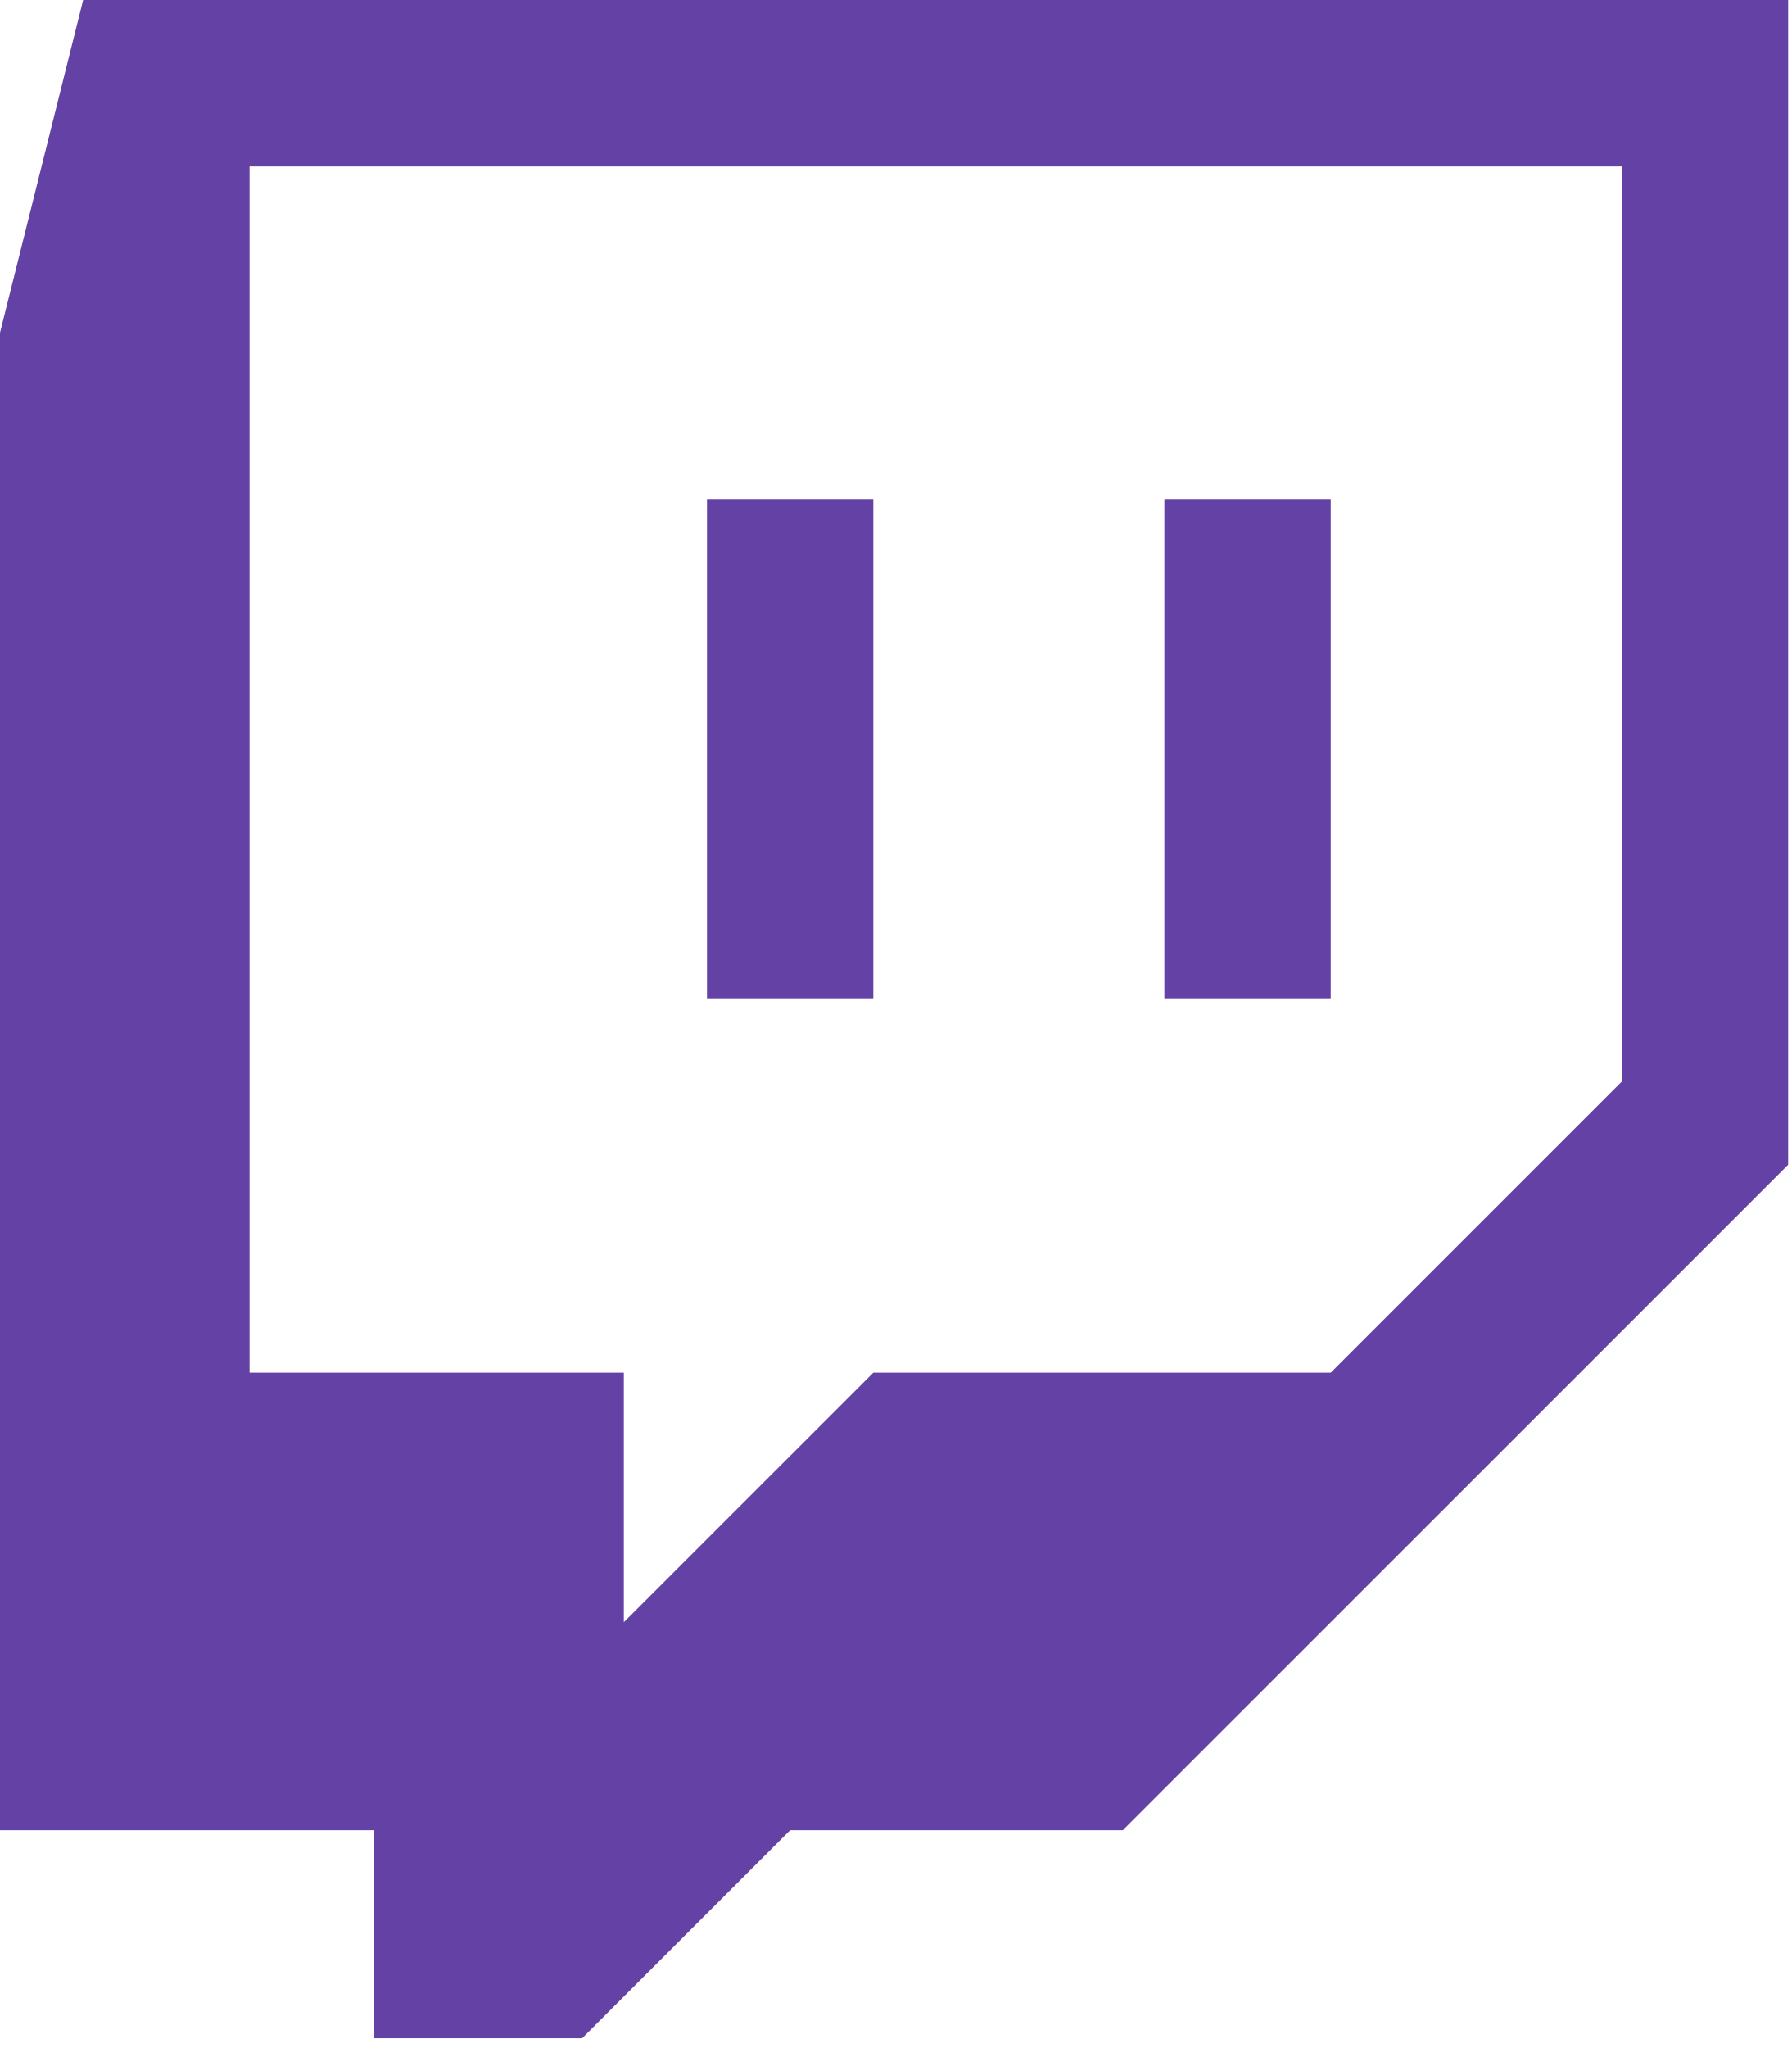
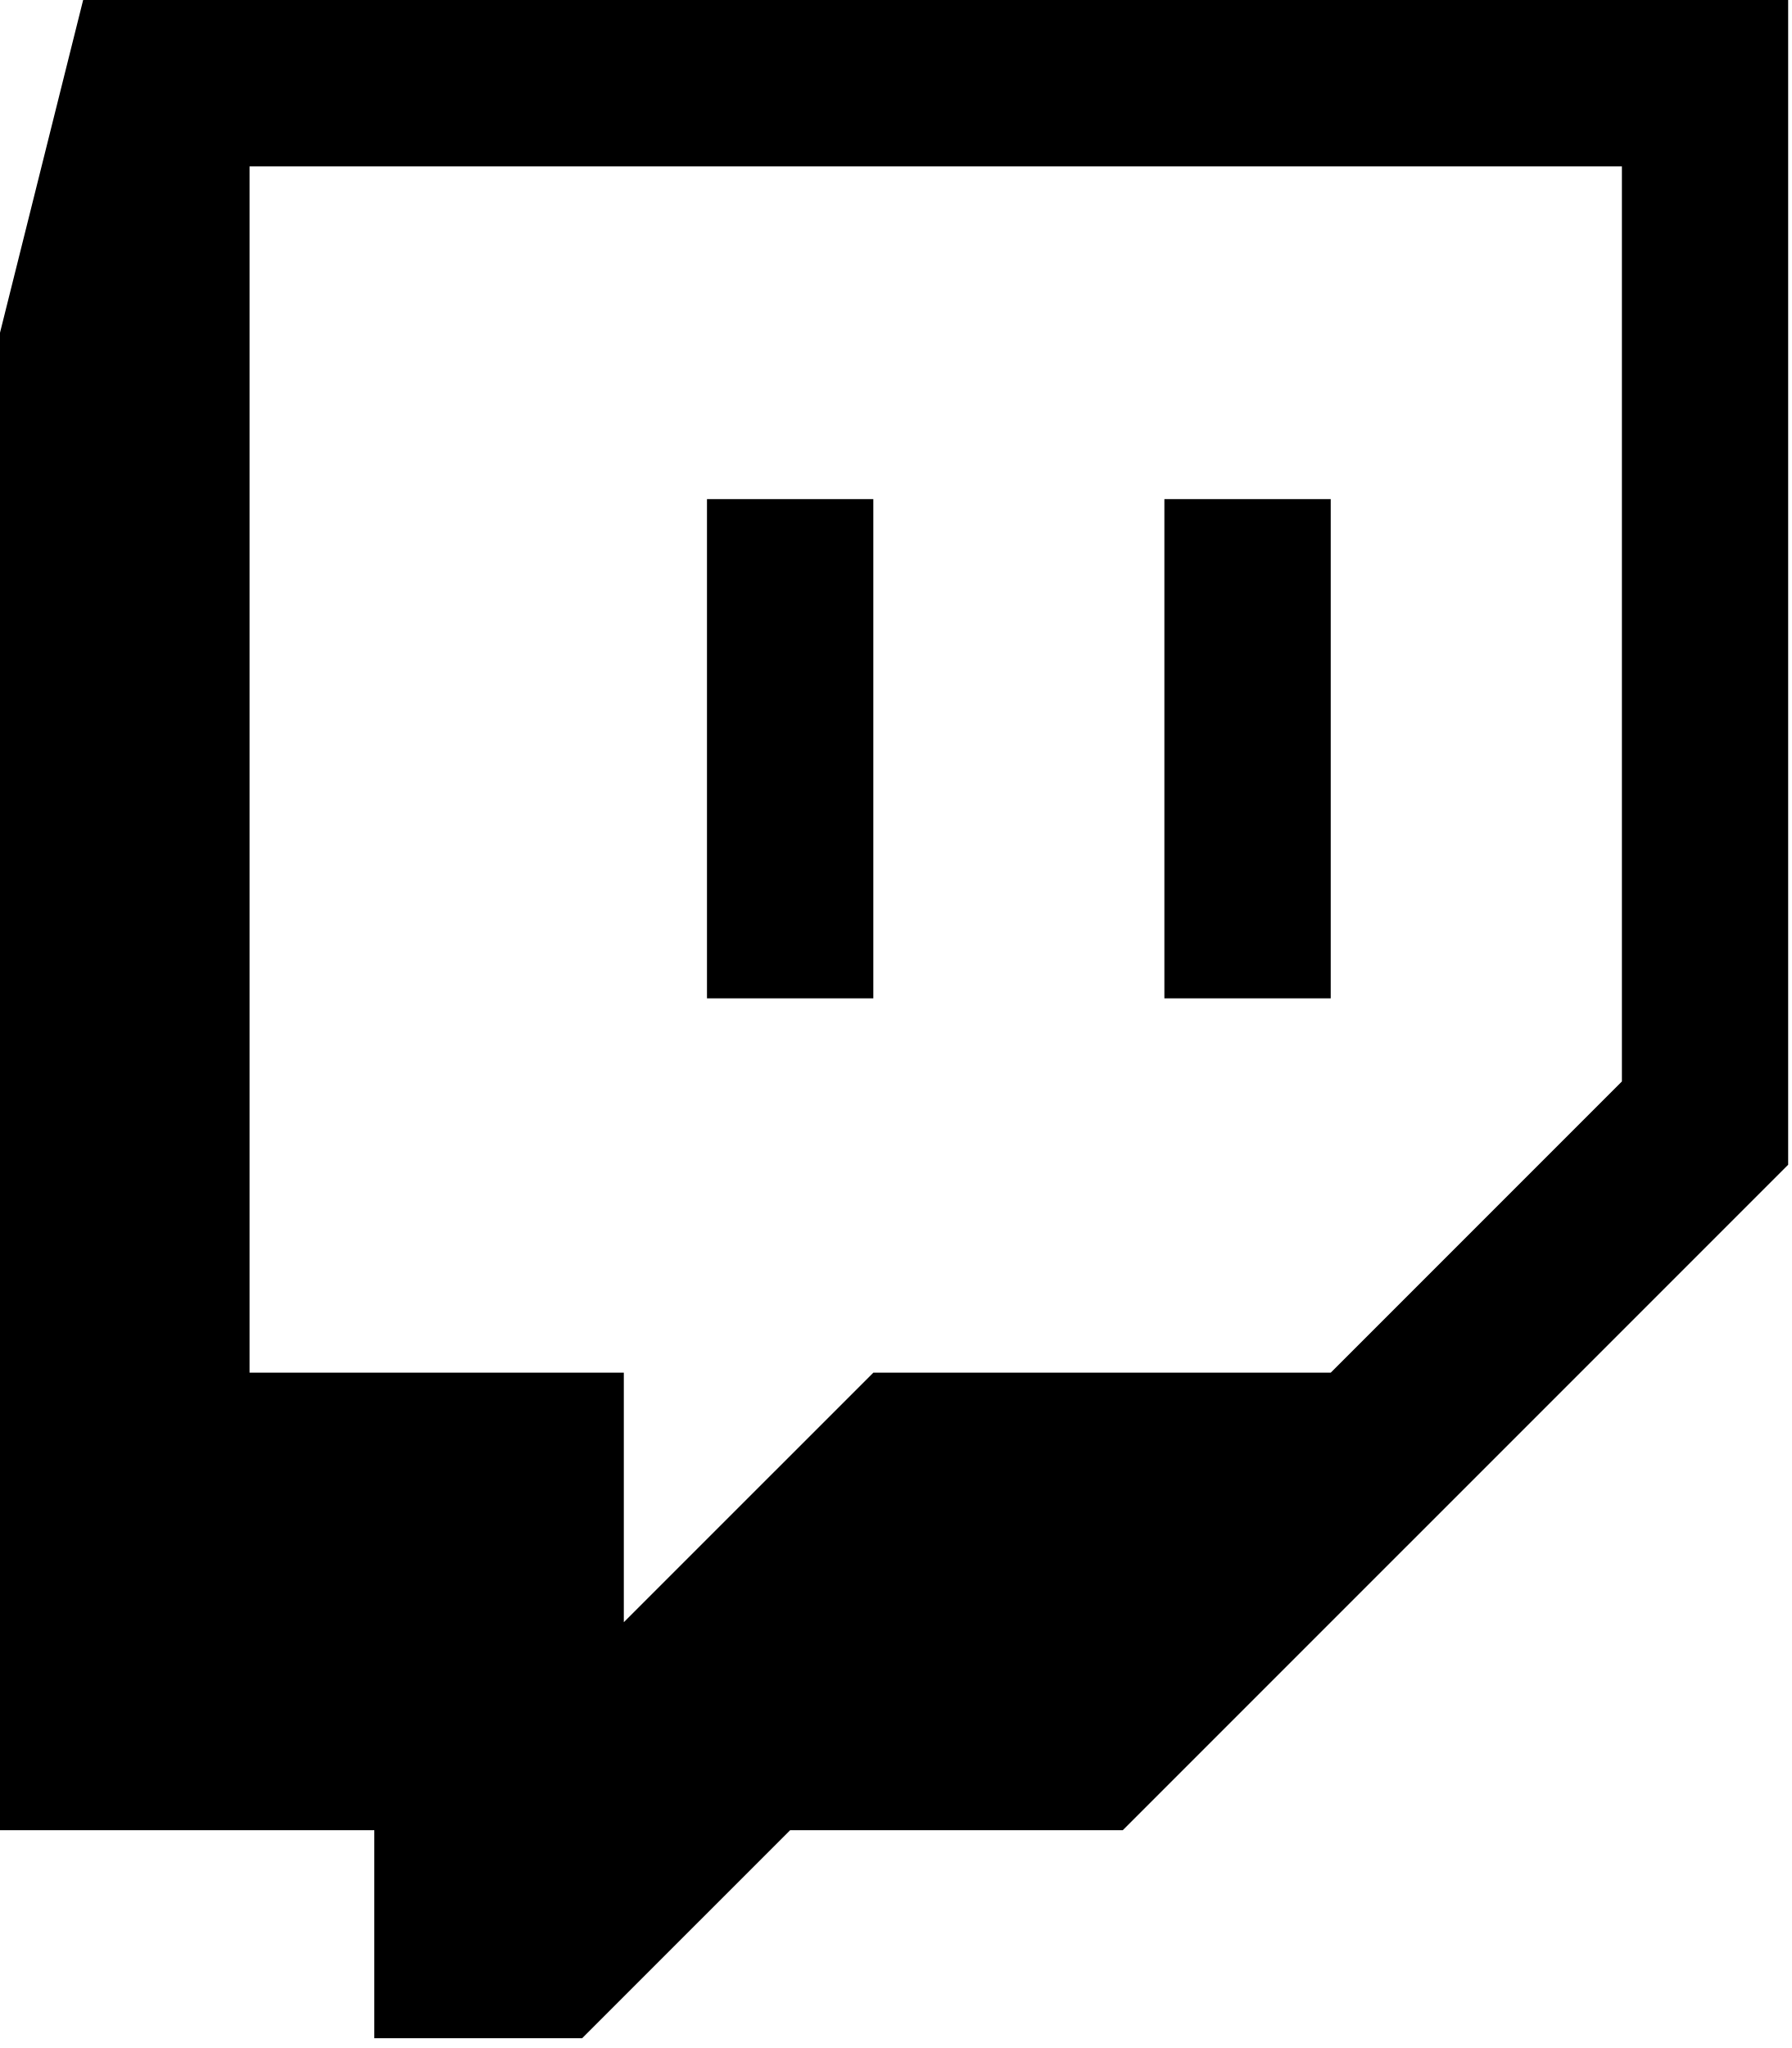
<svg xmlns="http://www.w3.org/2000/svg" width="100%" height="100%" viewBox="0 0 112 128" version="1.1" xml:space="preserve" style="fill-rule:evenodd;clip-rule:evenodd;stroke-linejoin:round;stroke-miterlimit:2;">
  <g transform="matrix(1,0,0,1,-278.158,3.27171e-06)">
    <g id="g3363" transform="matrix(1.33333,0,0,-1.33333,-180.534,935.798)">
      <g id="g3365" transform="matrix(1,0,0,1,420.064,651.157)">
-         <path id="path3367" d="M0,0L-13.652,-13.651L-35.097,-13.651L-46.796,-25.348L-46.796,-13.651L-64.344,-13.651L-64.344,42.893L0,42.893L0,0ZM-72.146,50.692L-76.045,35.093L-76.045,-35.097L-58.495,-35.097L-58.495,-44.848L-48.749,-44.848L-38.997,-35.097L-23.401,-35.097L7.795,-3.905L7.795,50.692L-72.146,50.692Z" style="fill:rgb(100,65,165);" />
+         <path id="path3367" d="M0,0L-13.652,-13.651L-35.097,-13.651L-46.796,-25.348L-46.796,-13.651L-64.344,-13.651L-64.344,42.893L0,42.893L0,0ZM-72.146,50.692L-76.045,35.093L-76.045,-35.097L-58.495,-35.097L-58.495,-44.848L-48.749,-44.848L-38.997,-35.097L-23.401,-35.097L7.795,-3.905L7.795,50.692L-72.146,50.692Z" />
      </g>
-       <path id="path3369" d="M377.167,655.053L384.966,655.053L384.966,678.454L377.167,678.454L377.167,655.053ZM398.613,655.053L406.412,655.053L406.412,678.454L398.613,678.454L398.613,655.053Z" style="fill:rgb(100,65,165);" />
+       <path id="path3369" d="M377.167,655.053L384.966,655.053L384.966,678.454L377.167,678.454L377.167,655.053ZM398.613,655.053L406.412,655.053L406.412,678.454L398.613,678.454L398.613,655.053Z" />
    </g>
  </g>
</svg>
